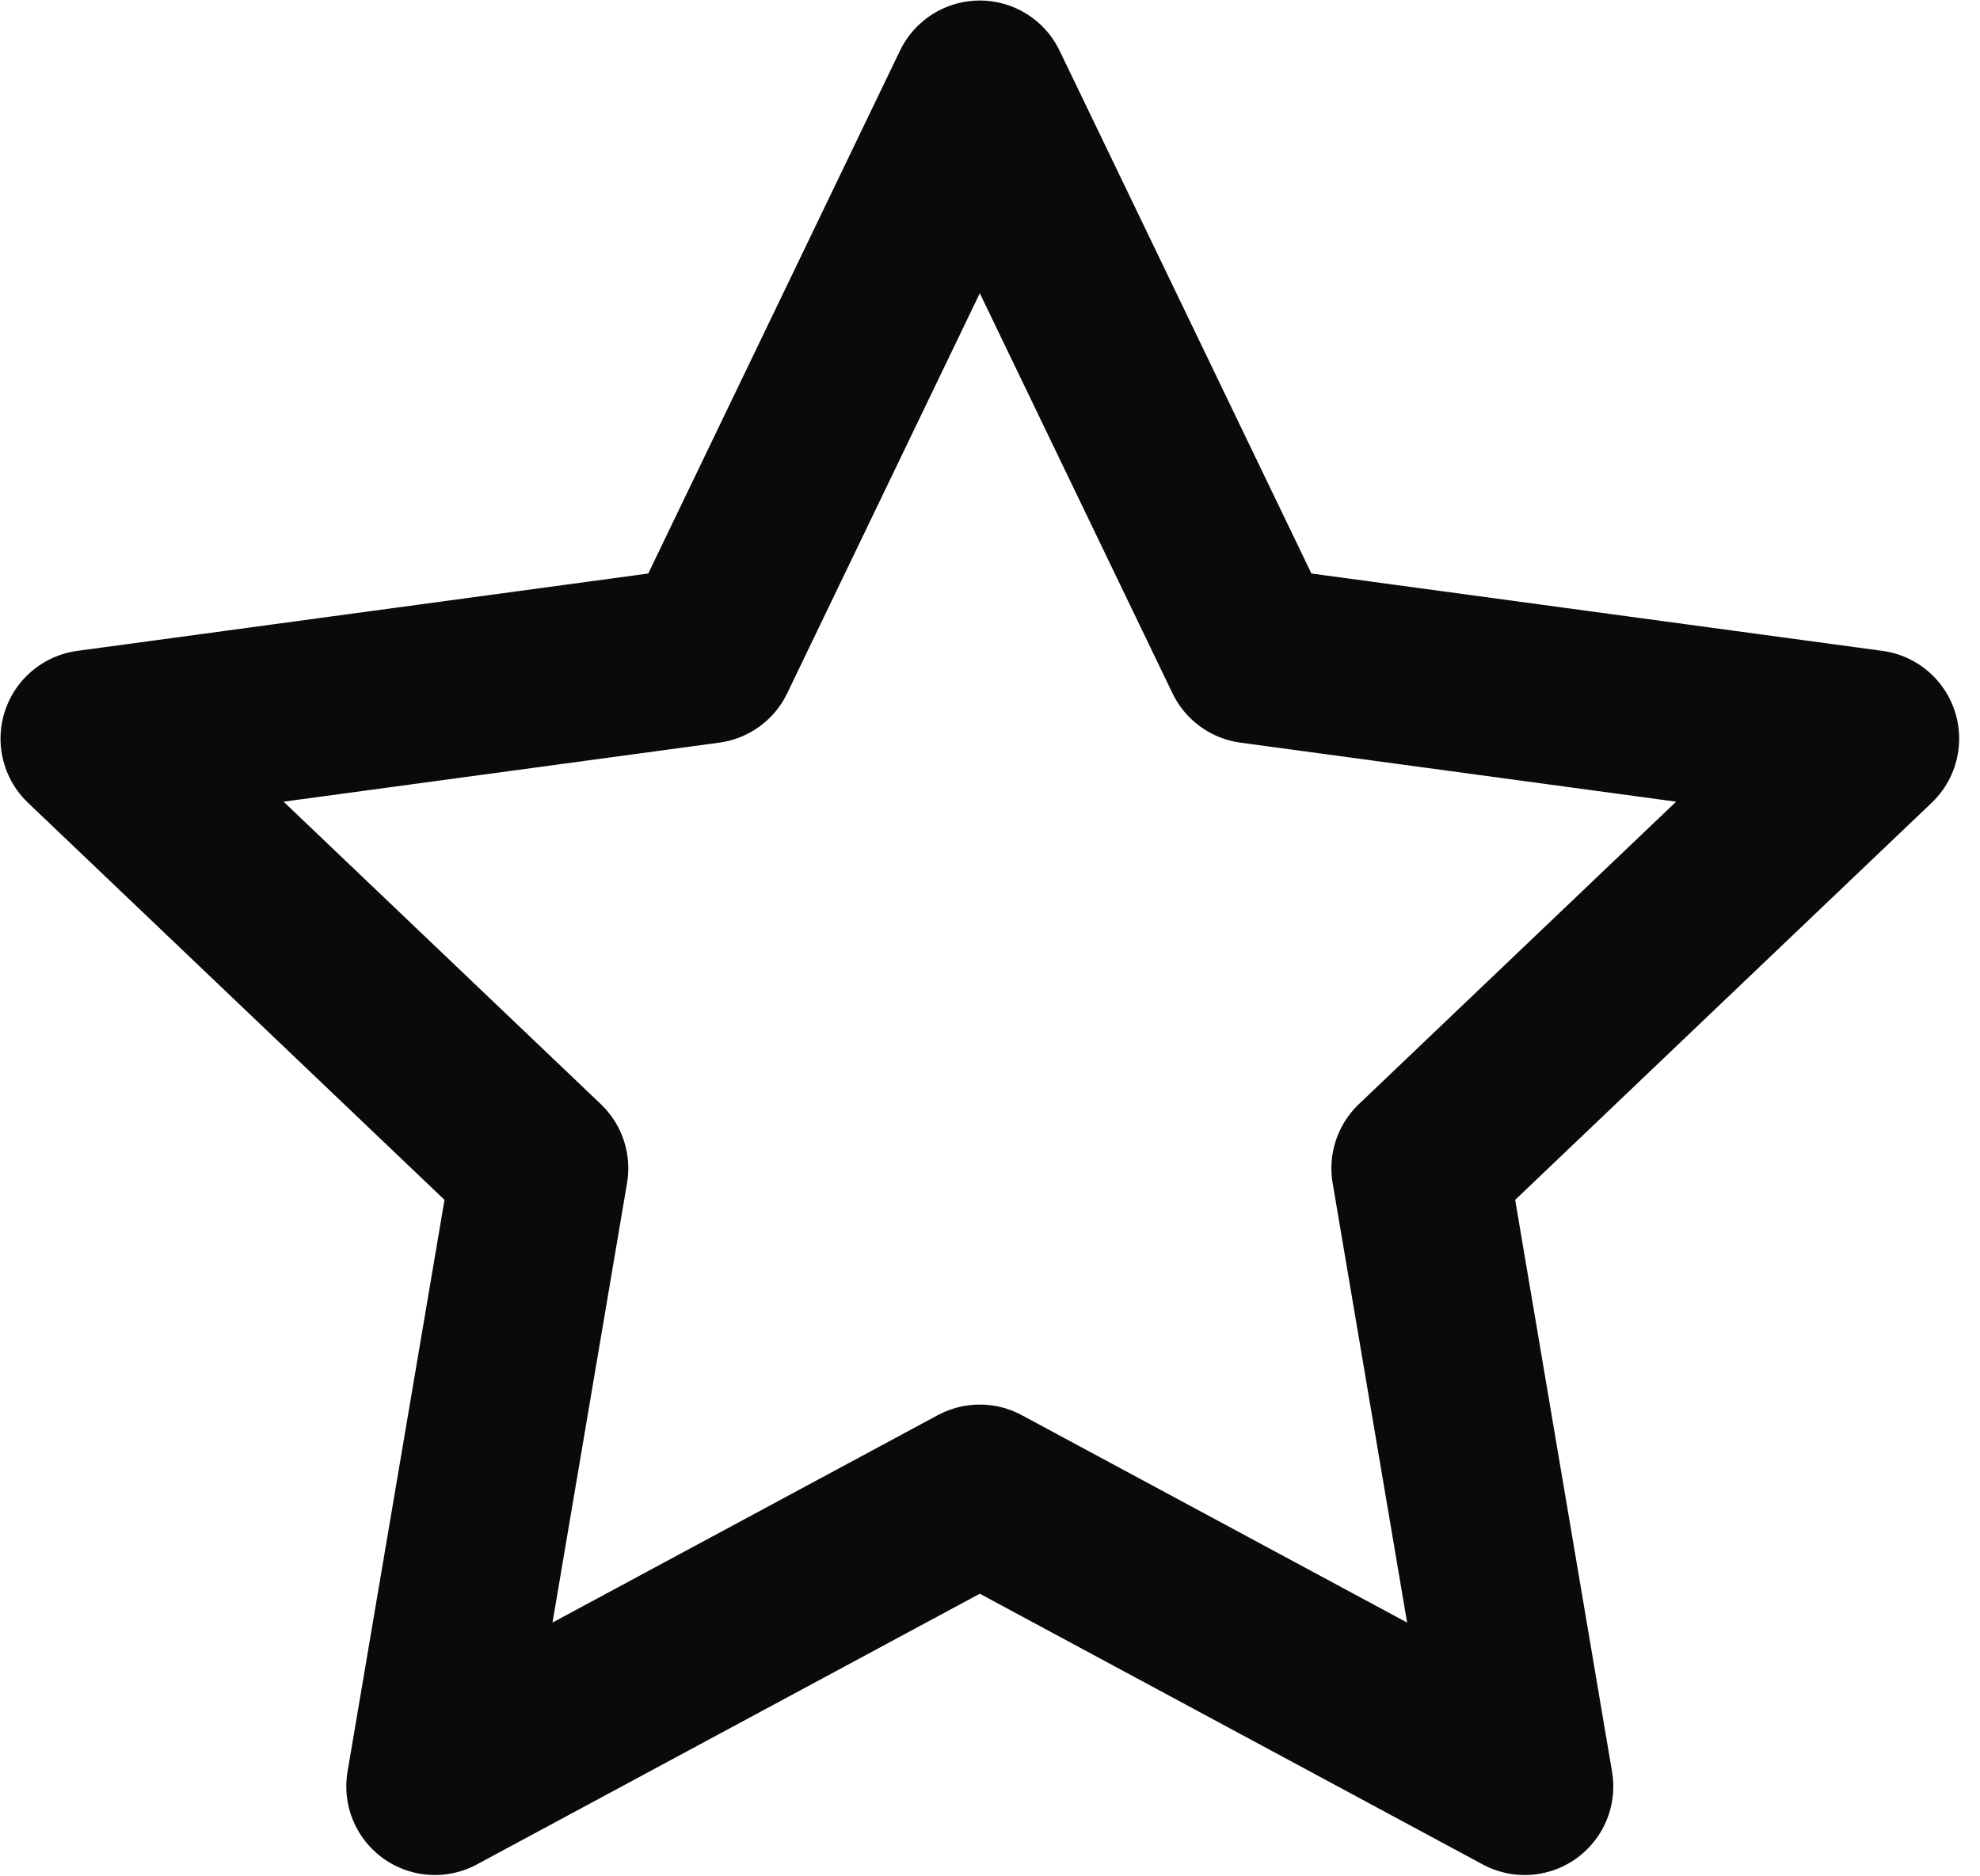
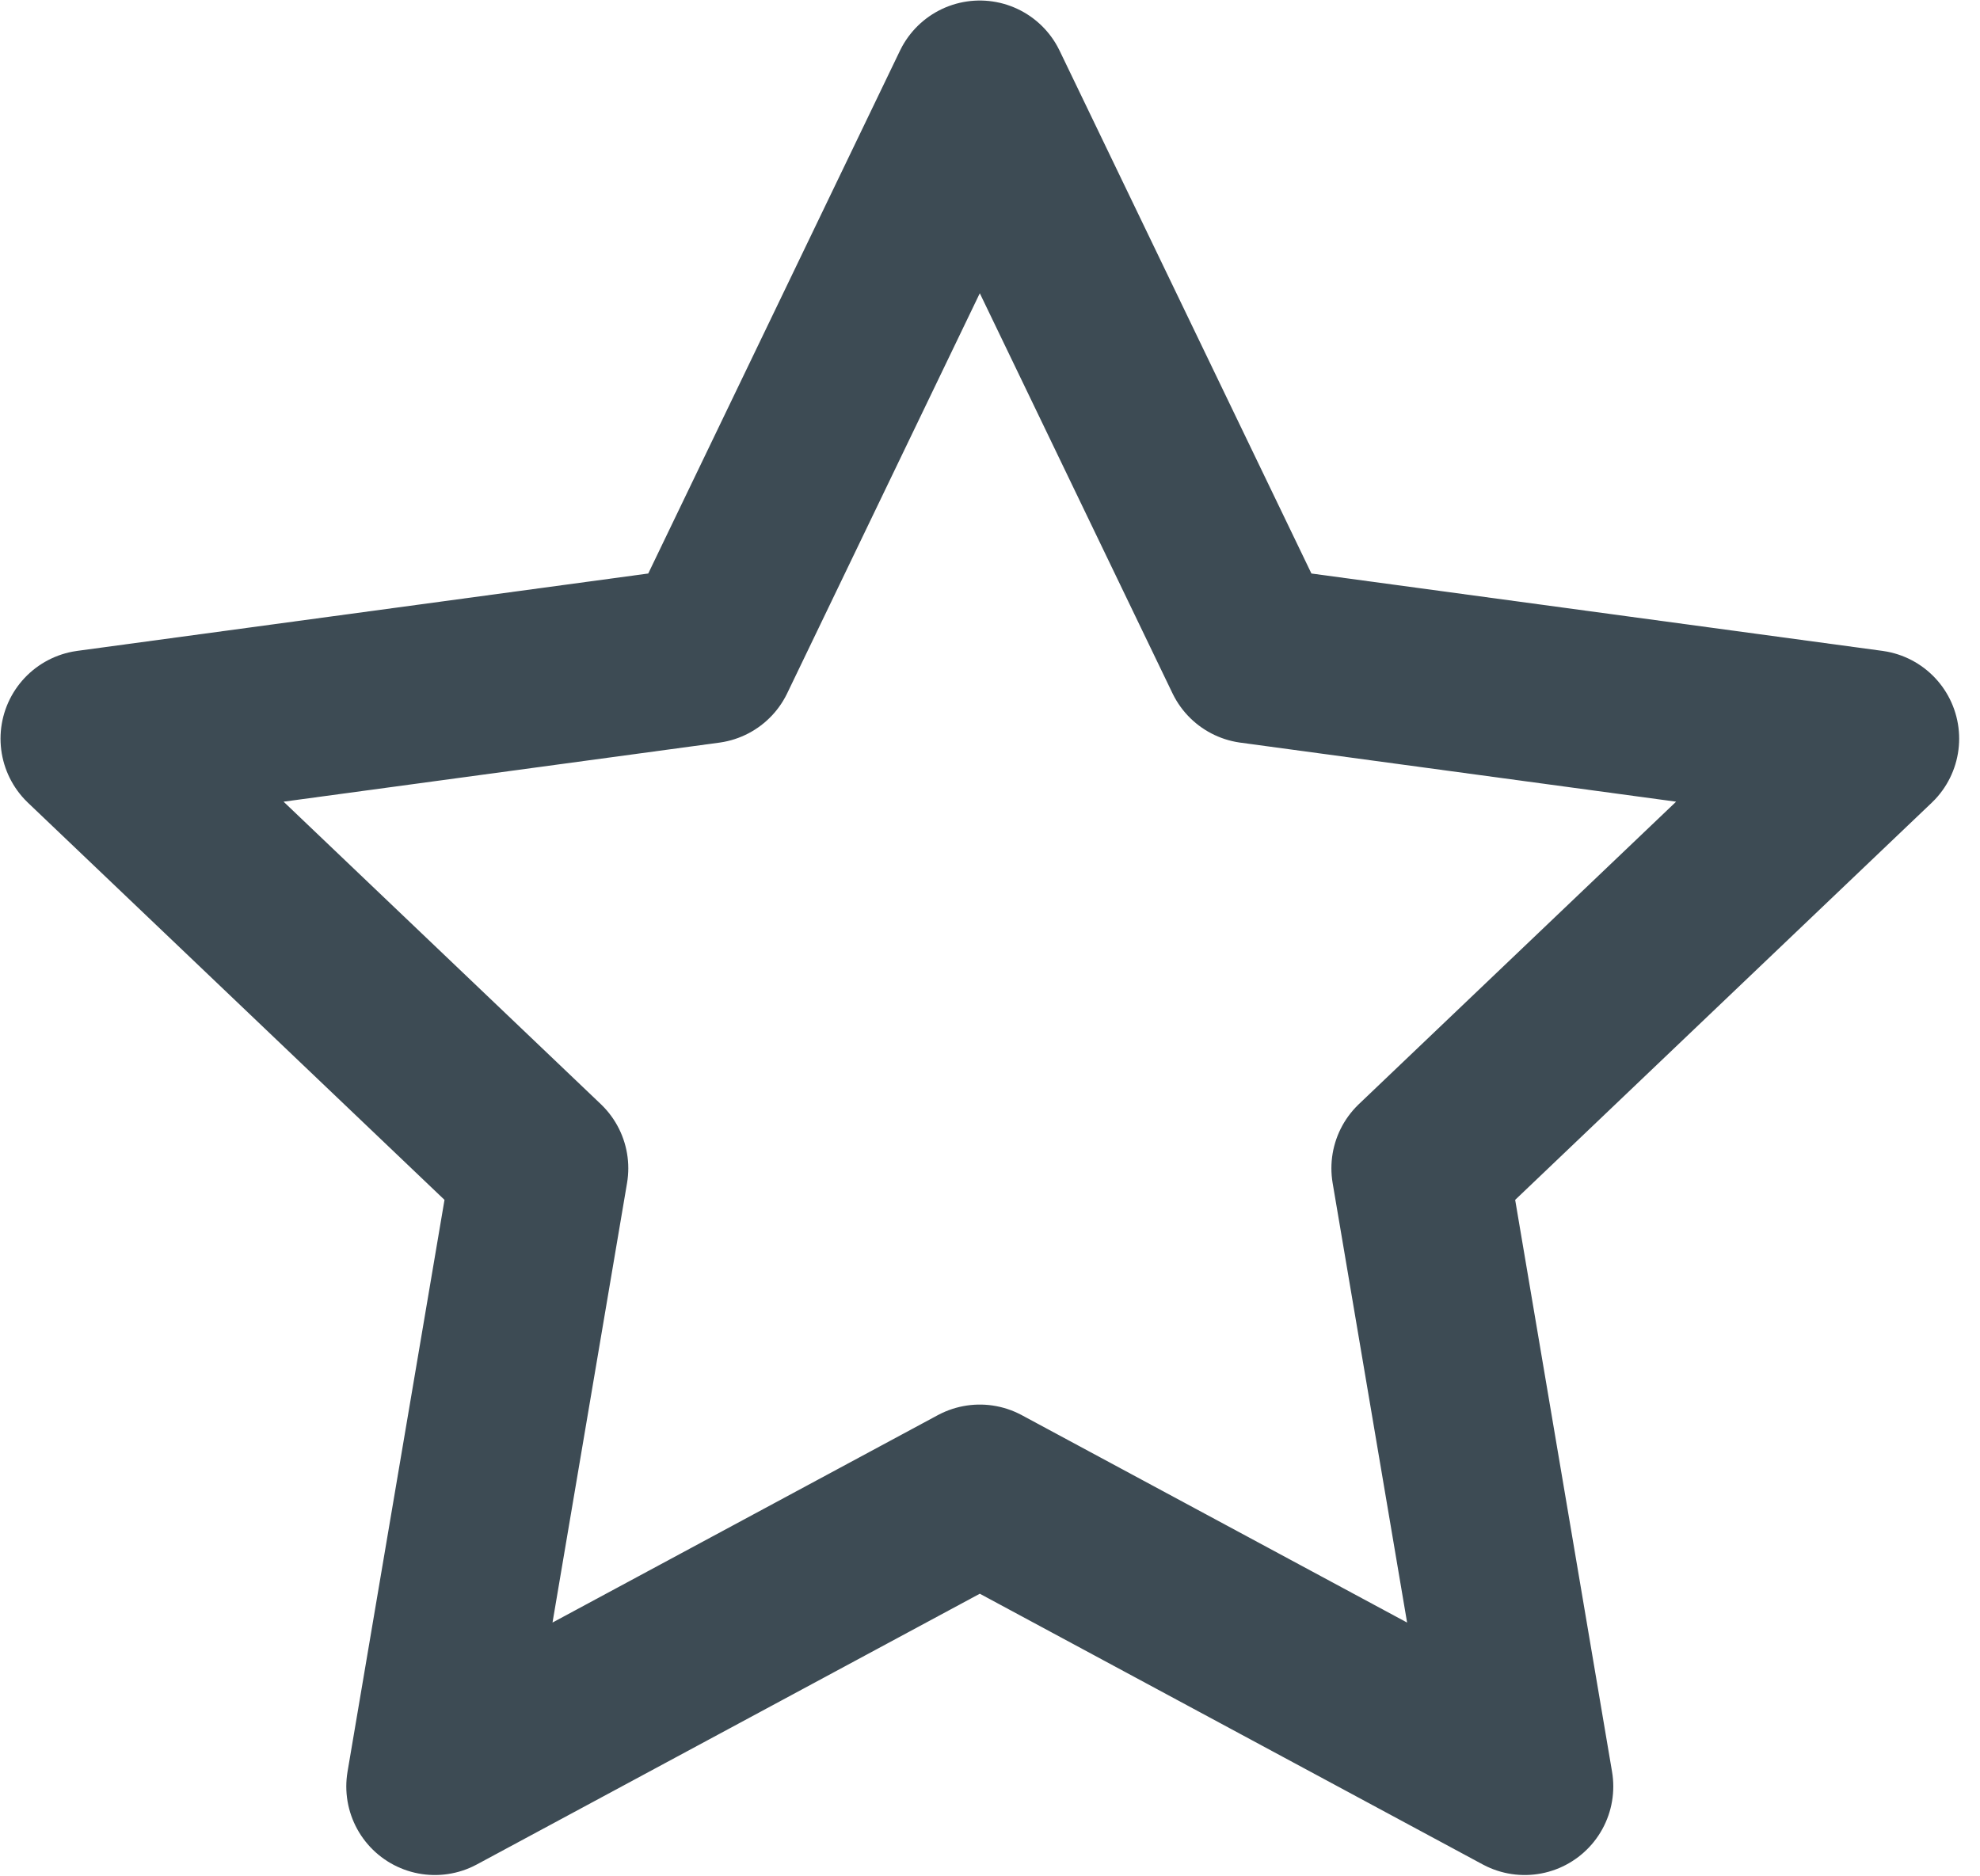
<svg xmlns="http://www.w3.org/2000/svg" width="19" height="18" viewBox="0 0 19 18" fill="none">
-   <path d="M9.402 0.855L12.017 6.285L17.95 7.089L13.626 11.212L14.631 17.145L9.402 14.33L4.173 17.145L5.179 11.212L0.855 7.089L6.788 6.285L9.402 0.855Z" stroke="#0A0A0A" stroke-width="1.7" stroke-linejoin="round" />
+   <path d="M9.402 0.855L12.017 6.285L17.95 7.089L13.626 11.212L14.631 17.145L9.402 14.33L4.173 17.145L5.179 11.212L0.855 7.089L6.788 6.285L9.402 0.855Z" stroke="#3D4B54" stroke-width="1.7" stroke-linejoin="round" />
</svg>
